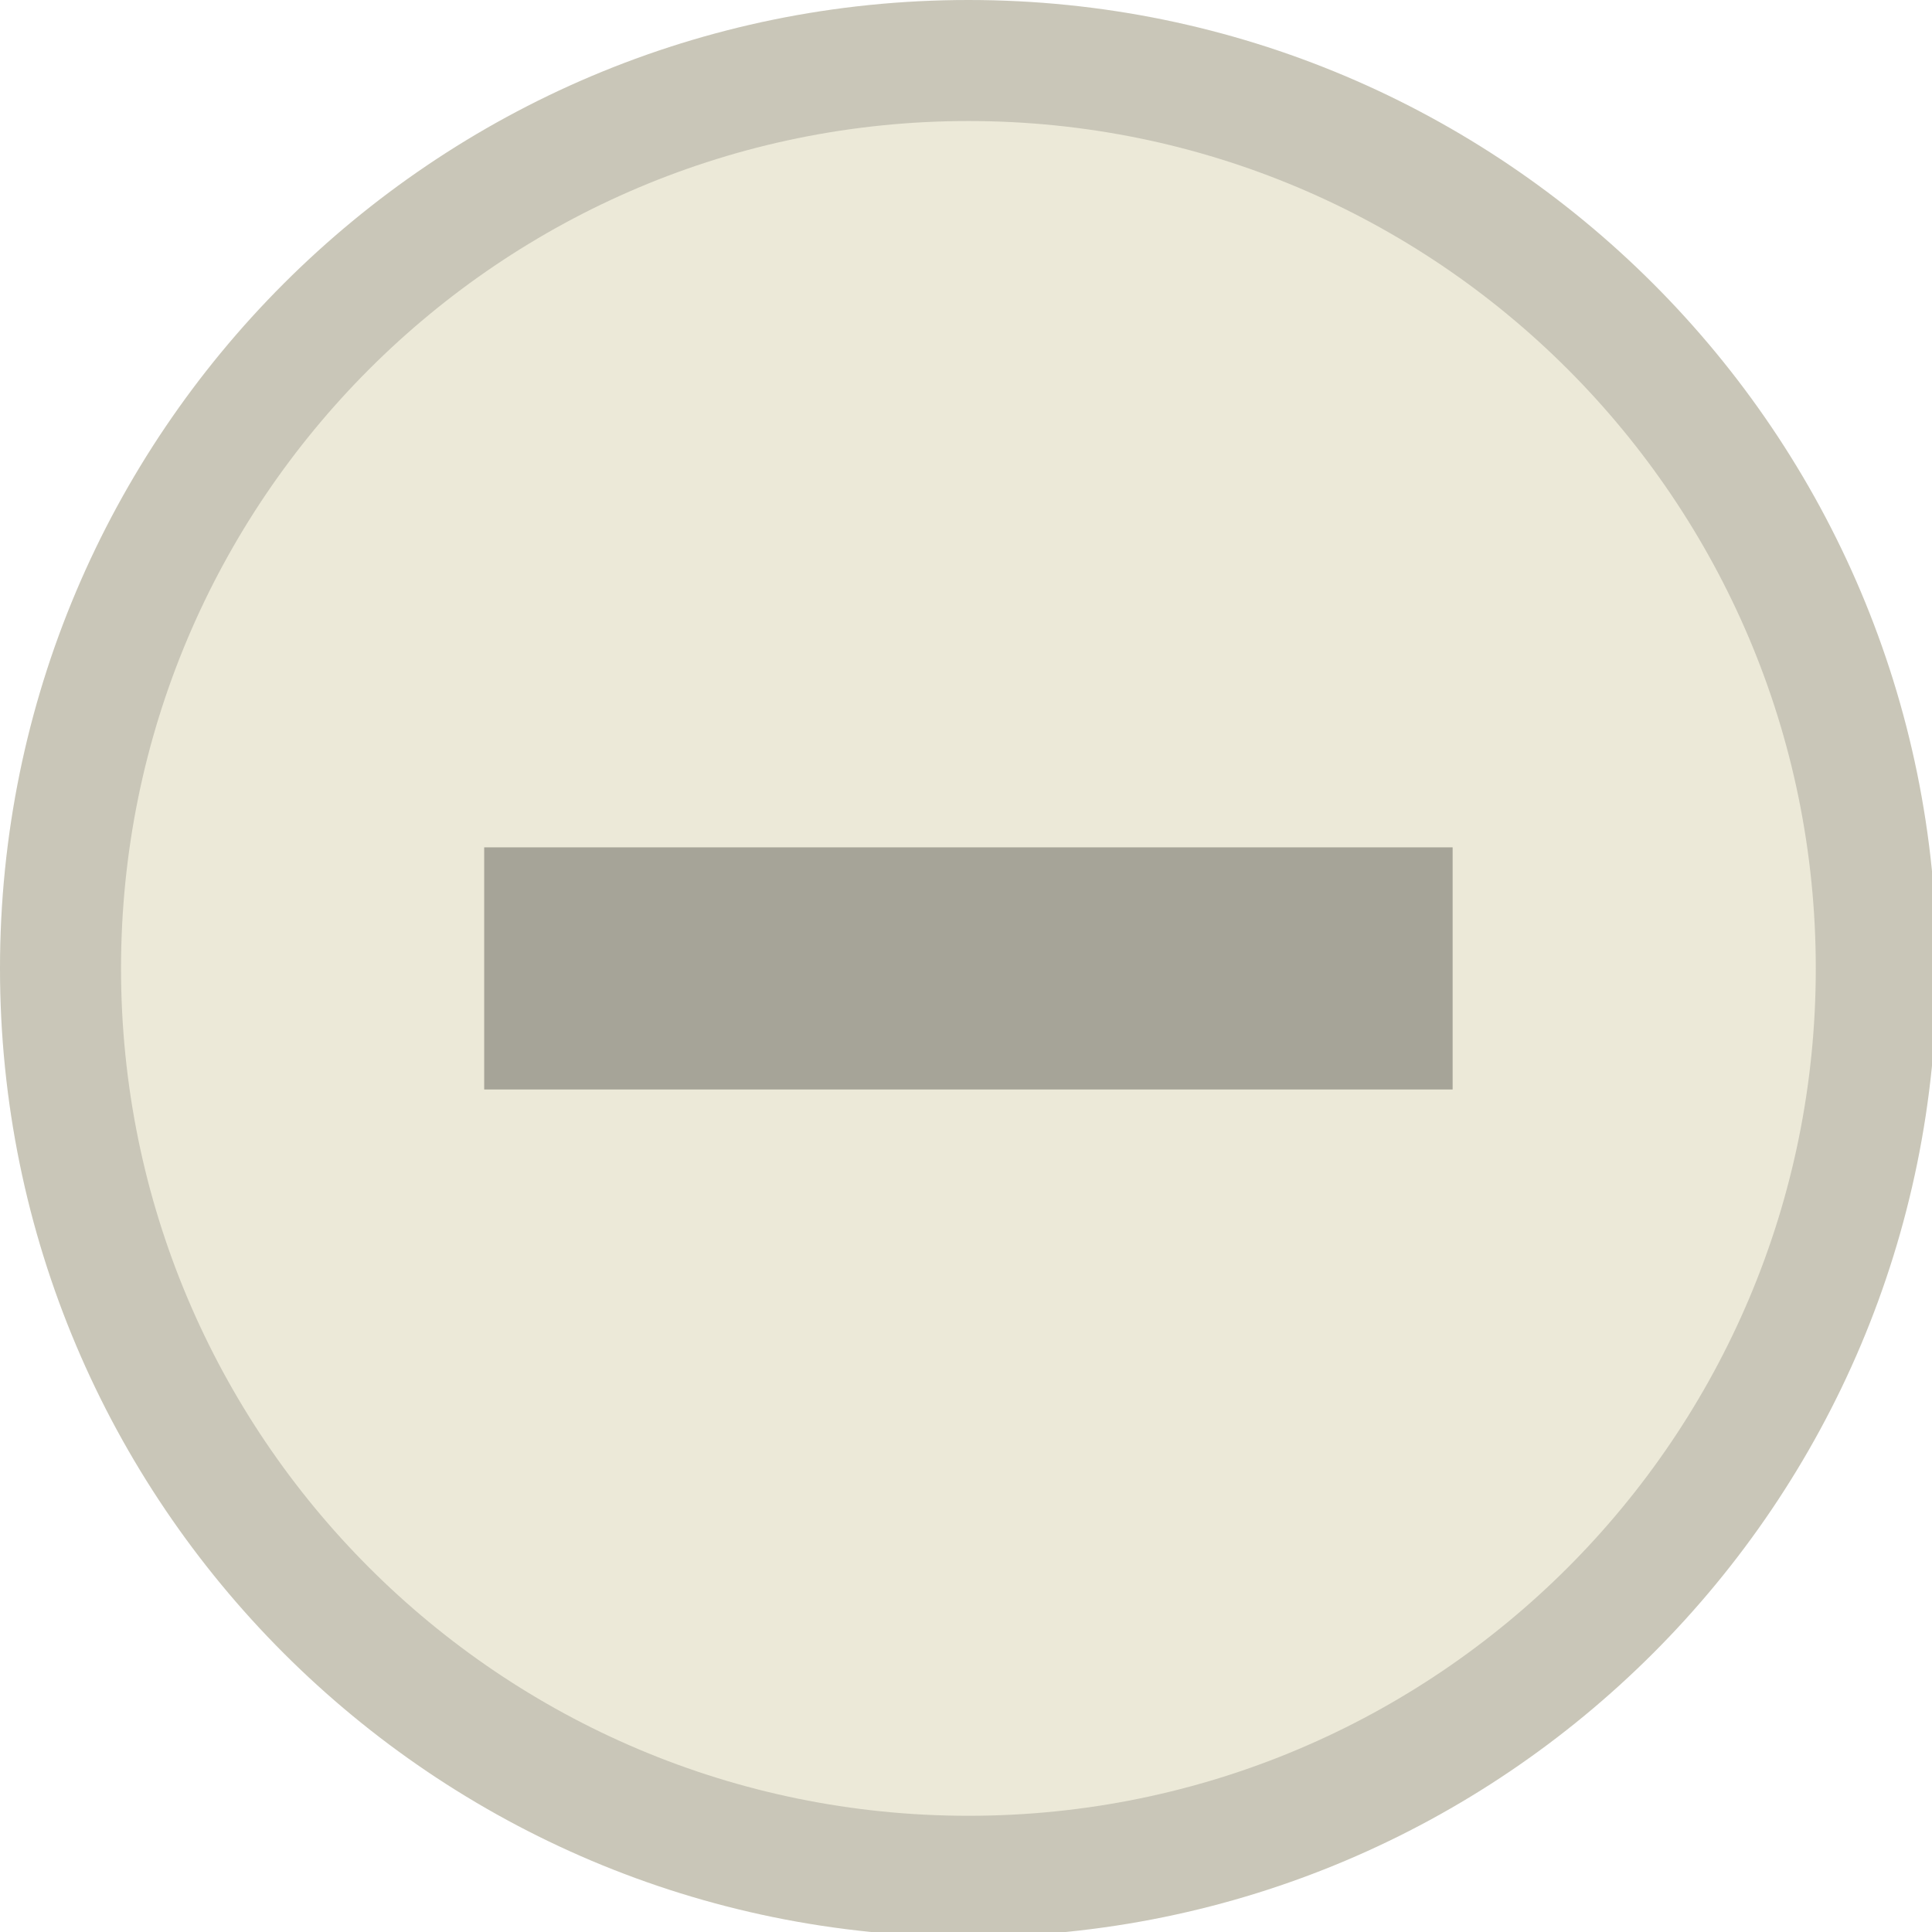
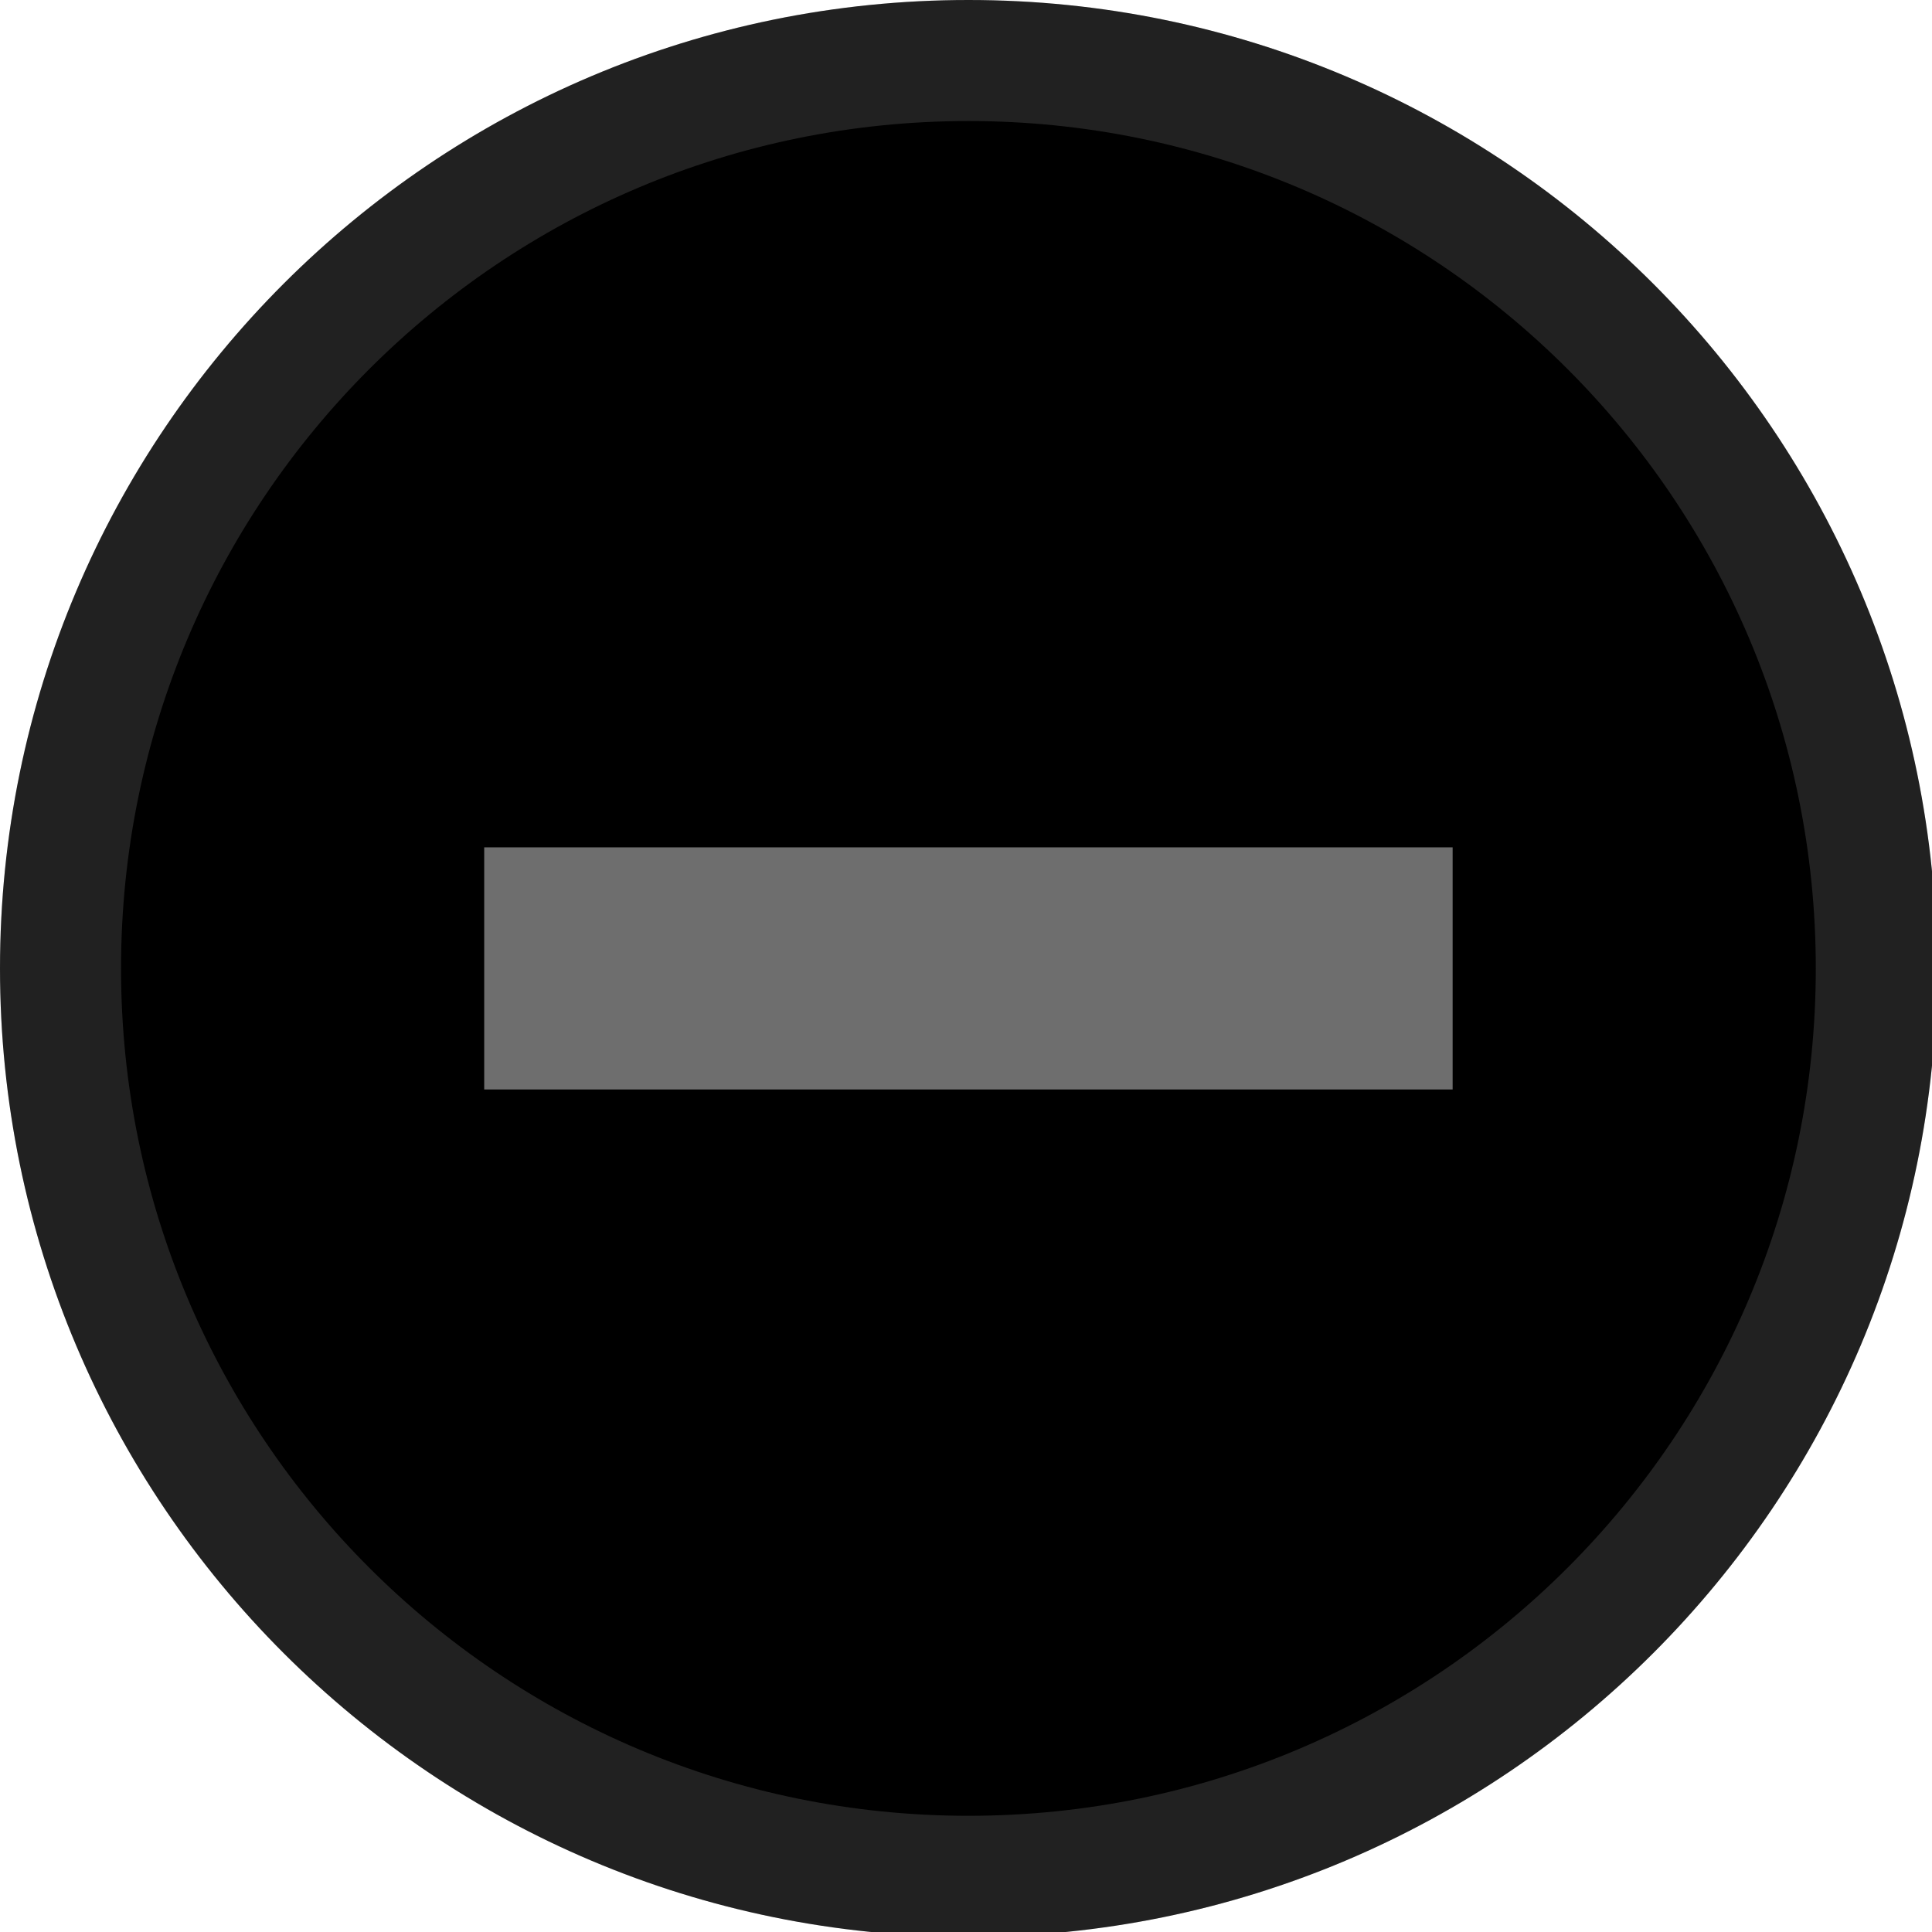
<svg xmlns="http://www.w3.org/2000/svg" width="133pt" height="133pt" viewBox="0 0 133 133" version="1.1">
  <g id="surface1">
-     <path style=" stroke:none;fill-rule:nonzero;fill:#ECE9D8;fill-opacity:1;" d="M 67.219 6.836 C 101.172 6.836 128.711 33.723 128.711 66.863 C 128.711 100 101.172 126.855 67.219 126.855 C 33.27 126.855 5.73 100 5.73 66.863 C 5.73 33.723 33.27 6.836 67.219 6.836 Z M 67.219 6.836 " />
-     <path style=" stroke:none;fill-rule:nonzero;fill:#ECE9D8;fill-opacity:1;" d="M 66.668 0 C 29.852 0 0 29.852 0 66.668 C 0 103.484 29.852 133.332 66.668 133.332 C 103.484 133.332 133.332 103.484 133.332 66.668 C 133.332 29.852 103.484 0 66.668 0 Z M 66.668 8.332 C 98.895 8.332 125 34.441 125 66.668 C 125 98.895 98.895 125 66.668 125 C 34.441 125 8.332 98.895 8.332 66.668 C 8.332 34.441 34.441 8.332 66.668 8.332 Z M 66.668 8.332 " />
-     <path style=" stroke:none;fill-rule:nonzero;fill:#000000;fill-opacity:0.15;" d="M 66.668 0 C 29.852 0 0 29.852 0 66.668 C 0 103.484 29.852 133.332 66.668 133.332 C 103.484 133.332 133.332 103.484 133.332 66.668 C 133.332 29.852 103.484 0 66.668 0 Z M 66.668 8.332 C 98.895 8.332 125 34.441 125 66.668 C 125 98.895 98.895 125 66.668 125 C 34.441 125 8.332 98.895 8.332 66.668 C 8.332 34.441 34.441 8.332 66.668 8.332 Z M 66.668 8.332 " />
-     <path style=" stroke:none;fill-rule:nonzero;fill:#000000;fill-opacity:0.3;" d="M 33.332 58.332 L 100 58.332 L 100 75 L 33.332 75 Z M 33.332 58.332 " />
+     <path style=" stroke:none;fill-rule:nonzero;fill:#000000;fill-opacity:1;" d="M 67.219 6.836 C 101.172 6.836 128.711 33.723 128.711 66.863 C 128.711 100 101.172 126.855 67.219 126.855 C 33.27 126.855 5.73 100 5.73 66.863 C 5.73 33.723 33.27 6.836 67.219 6.836 Z M 67.219 6.836 " />
+     <path style=" stroke:none;fill-rule:nonzero;fill:#000000;fill-opacity:1;" d="M 66.668 0 C 29.852 0 0 29.852 0 66.668 C 0 103.484 29.852 133.332 66.668 133.332 C 103.484 133.332 133.332 103.484 133.332 66.668 C 133.332 29.852 103.484 0 66.668 0 Z M 66.668 8.332 C 98.895 8.332 125 34.441 125 66.668 C 125 98.895 98.895 125 66.668 125 C 34.441 125 8.332 98.895 8.332 66.668 C 8.332 34.441 34.441 8.332 66.668 8.332 Z M 66.668 8.332 " />
+     <path style=" stroke:none;fill-rule:nonzero;fill:#dcdcdc;fill-opacity:0.15;" d="M 66.668 0 C 29.852 0 0 29.852 0 66.668 C 0 103.484 29.852 133.332 66.668 133.332 C 103.484 133.332 133.332 103.484 133.332 66.668 C 133.332 29.852 103.484 0 66.668 0 Z M 66.668 8.332 C 98.895 8.332 125 34.441 125 66.668 C 125 98.895 98.895 125 66.668 125 C 34.441 125 8.332 98.895 8.332 66.668 C 8.332 34.441 34.441 8.332 66.668 8.332 Z M 66.668 8.332 " />
+     <path style=" stroke:none;fill-rule:nonzero;fill:#dcdcdc;fill-opacity:0.5;" d="M 33.332 58.332 L 100 58.332 L 100 75 L 33.332 75 Z M 33.332 58.332 " />
  </g>
</svg>
